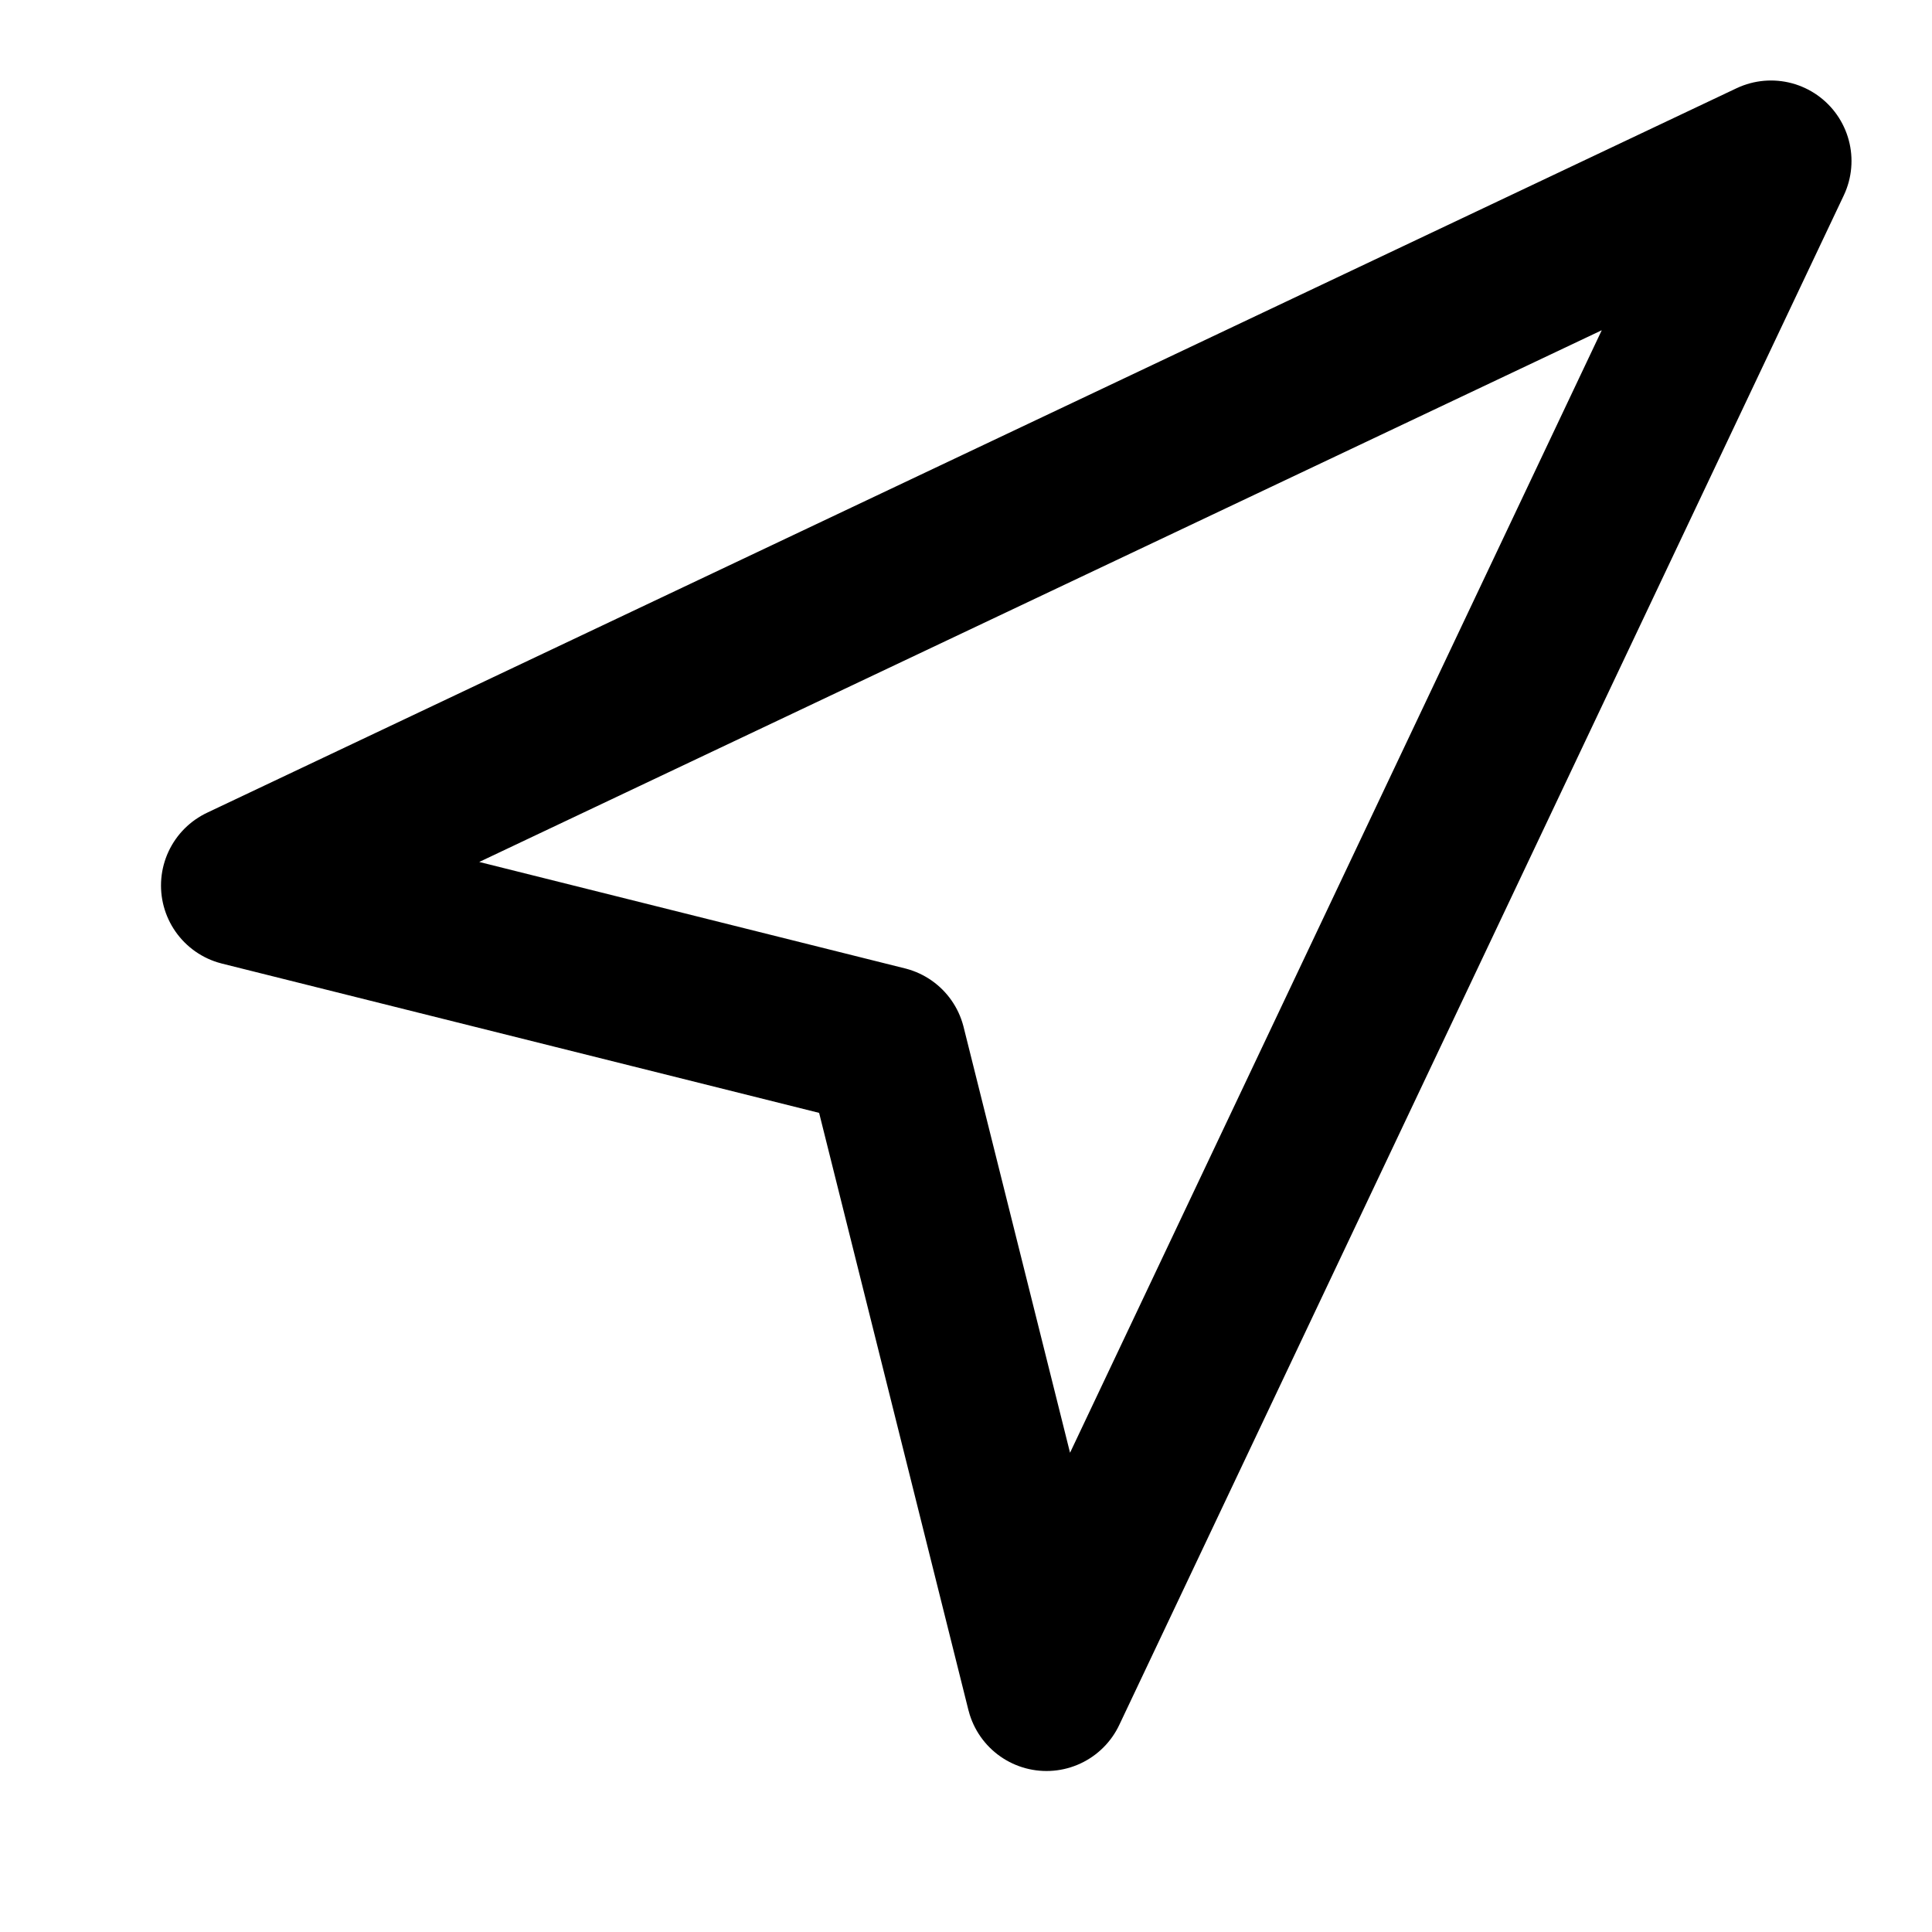
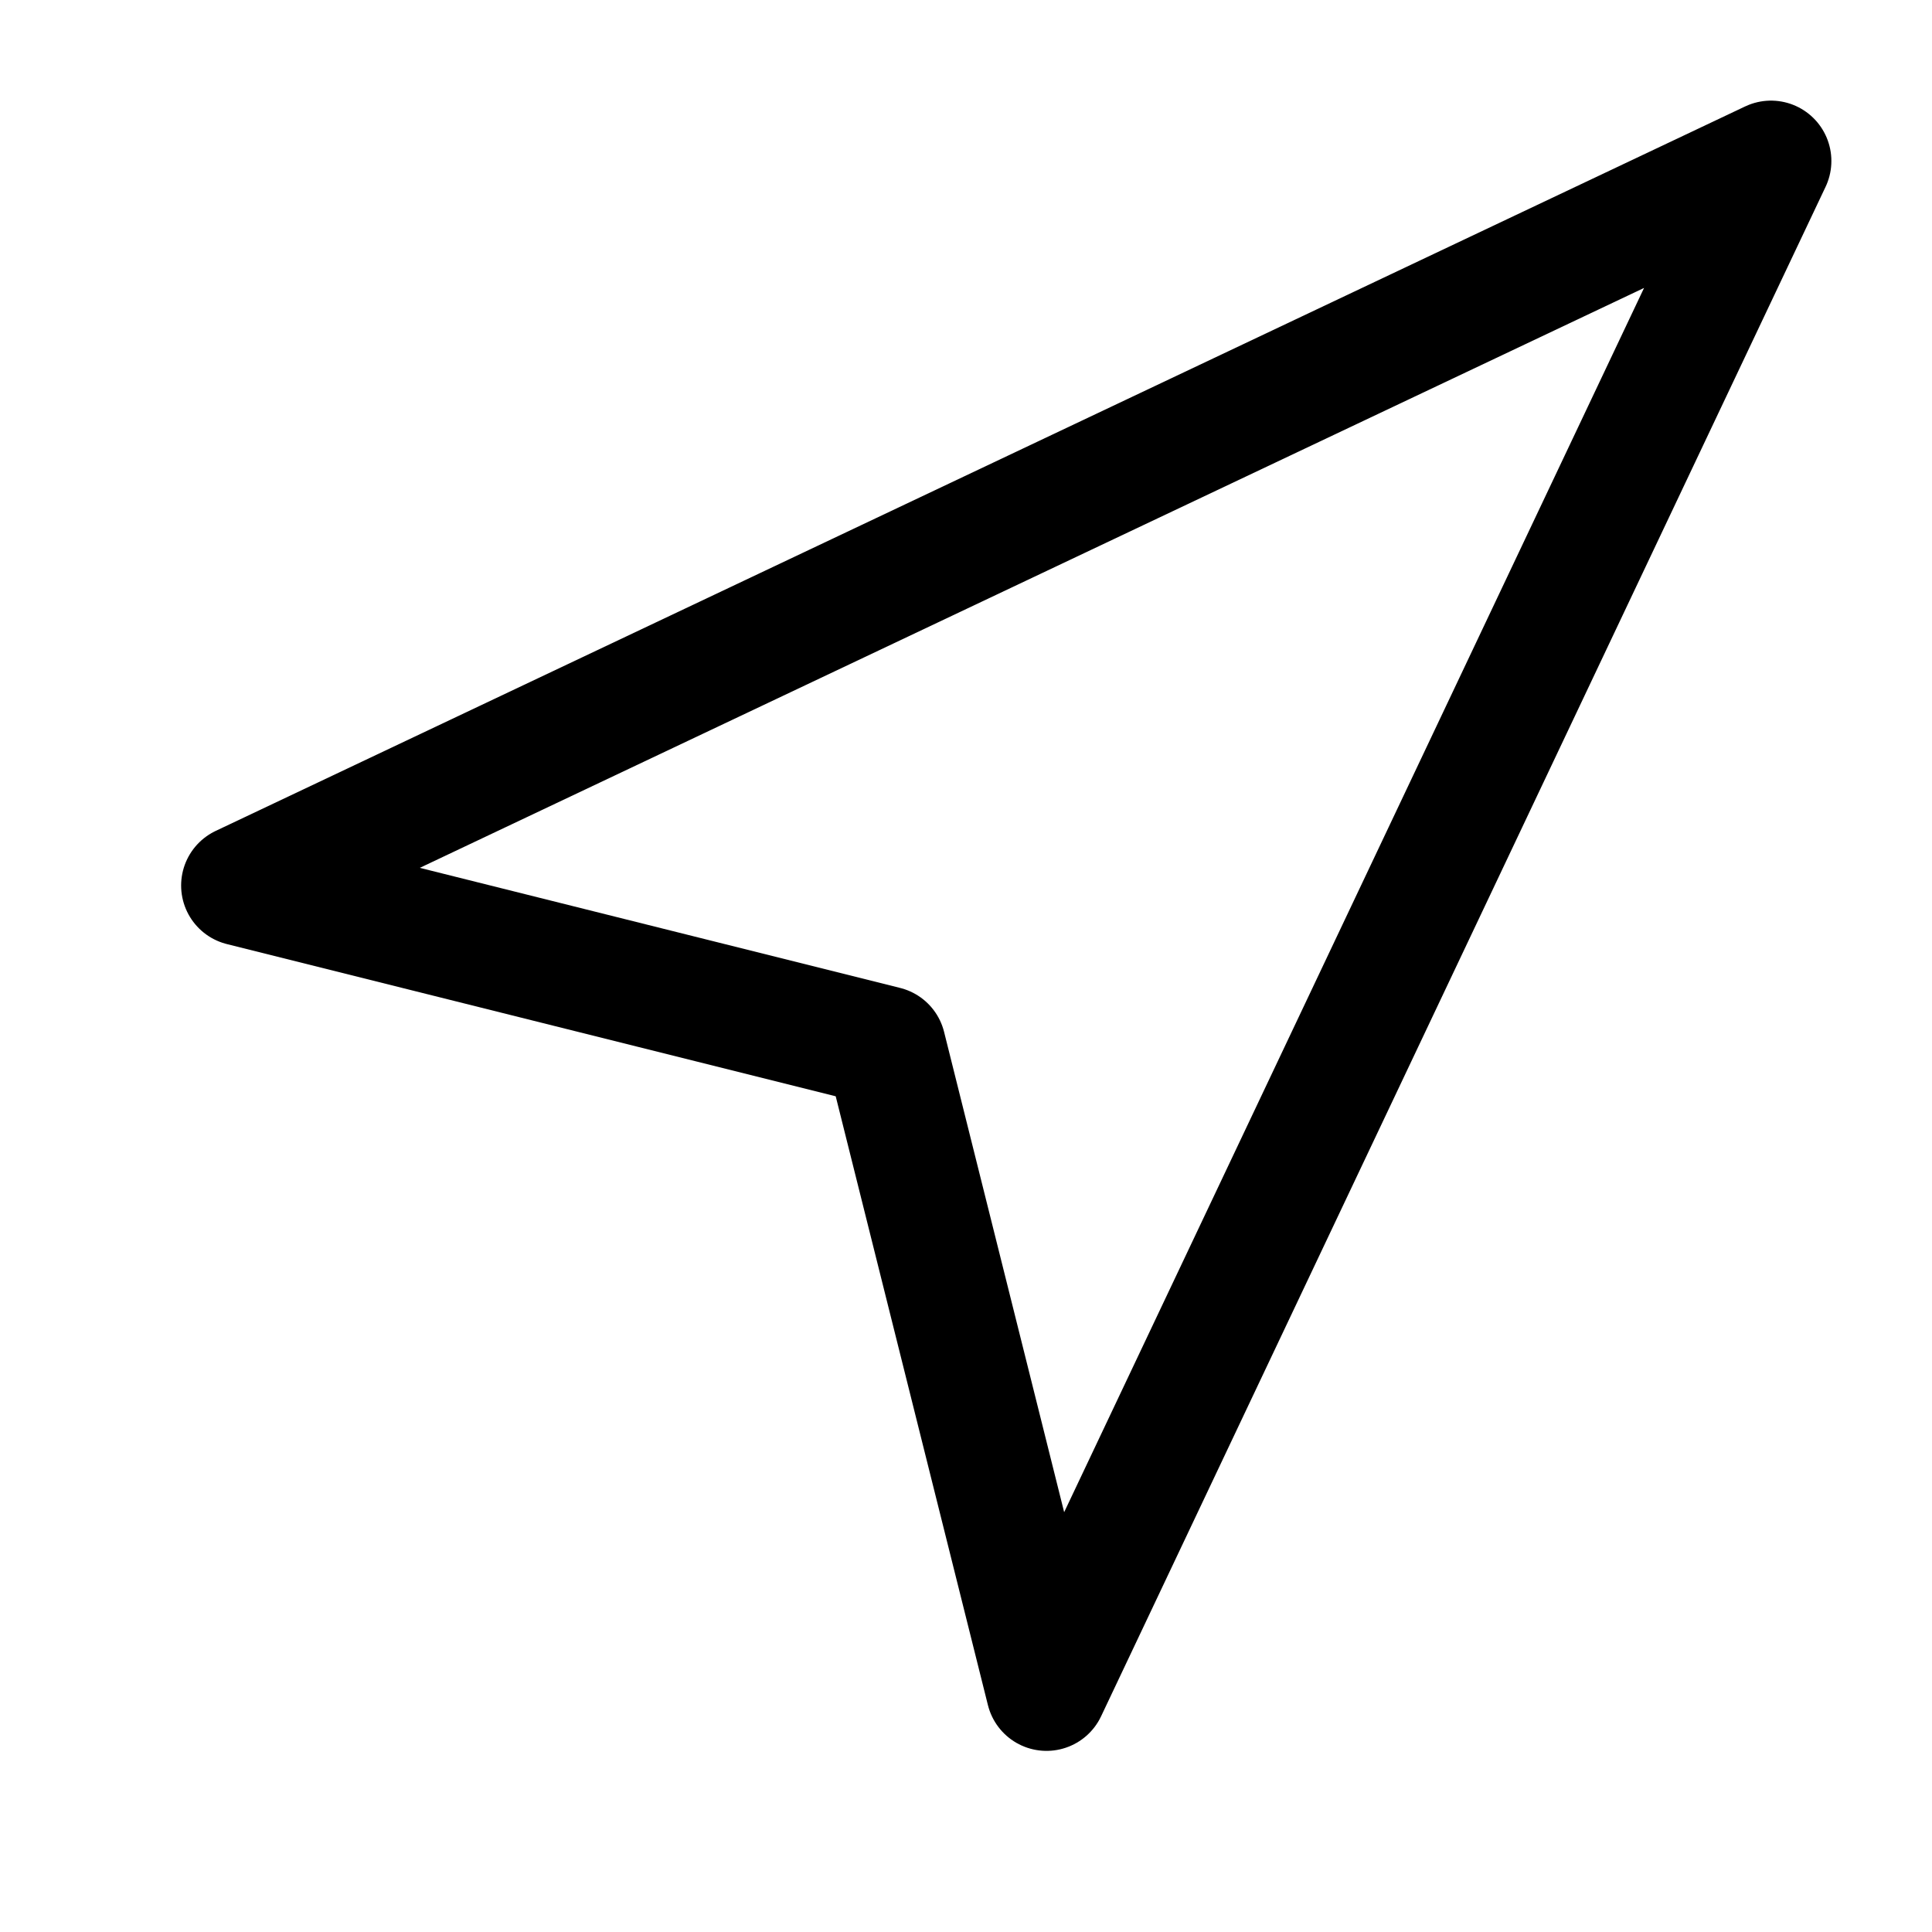
<svg xmlns="http://www.w3.org/2000/svg" width="1em" height="1em" viewBox="0 0 24 24">
-   <path fill="none" stroke="currentColor" stroke-linecap="round" stroke-linejoin="round" stroke-width="2" d="m3 11l19-9l-9 19l-2-8z" />
+   <path fill="none" stroke="currentColor" stroke-linecap="round" stroke-linejoin="round" stroke-width="1.5" d="m3 11l19-9l-9 19l-2-8z" />
</svg>
